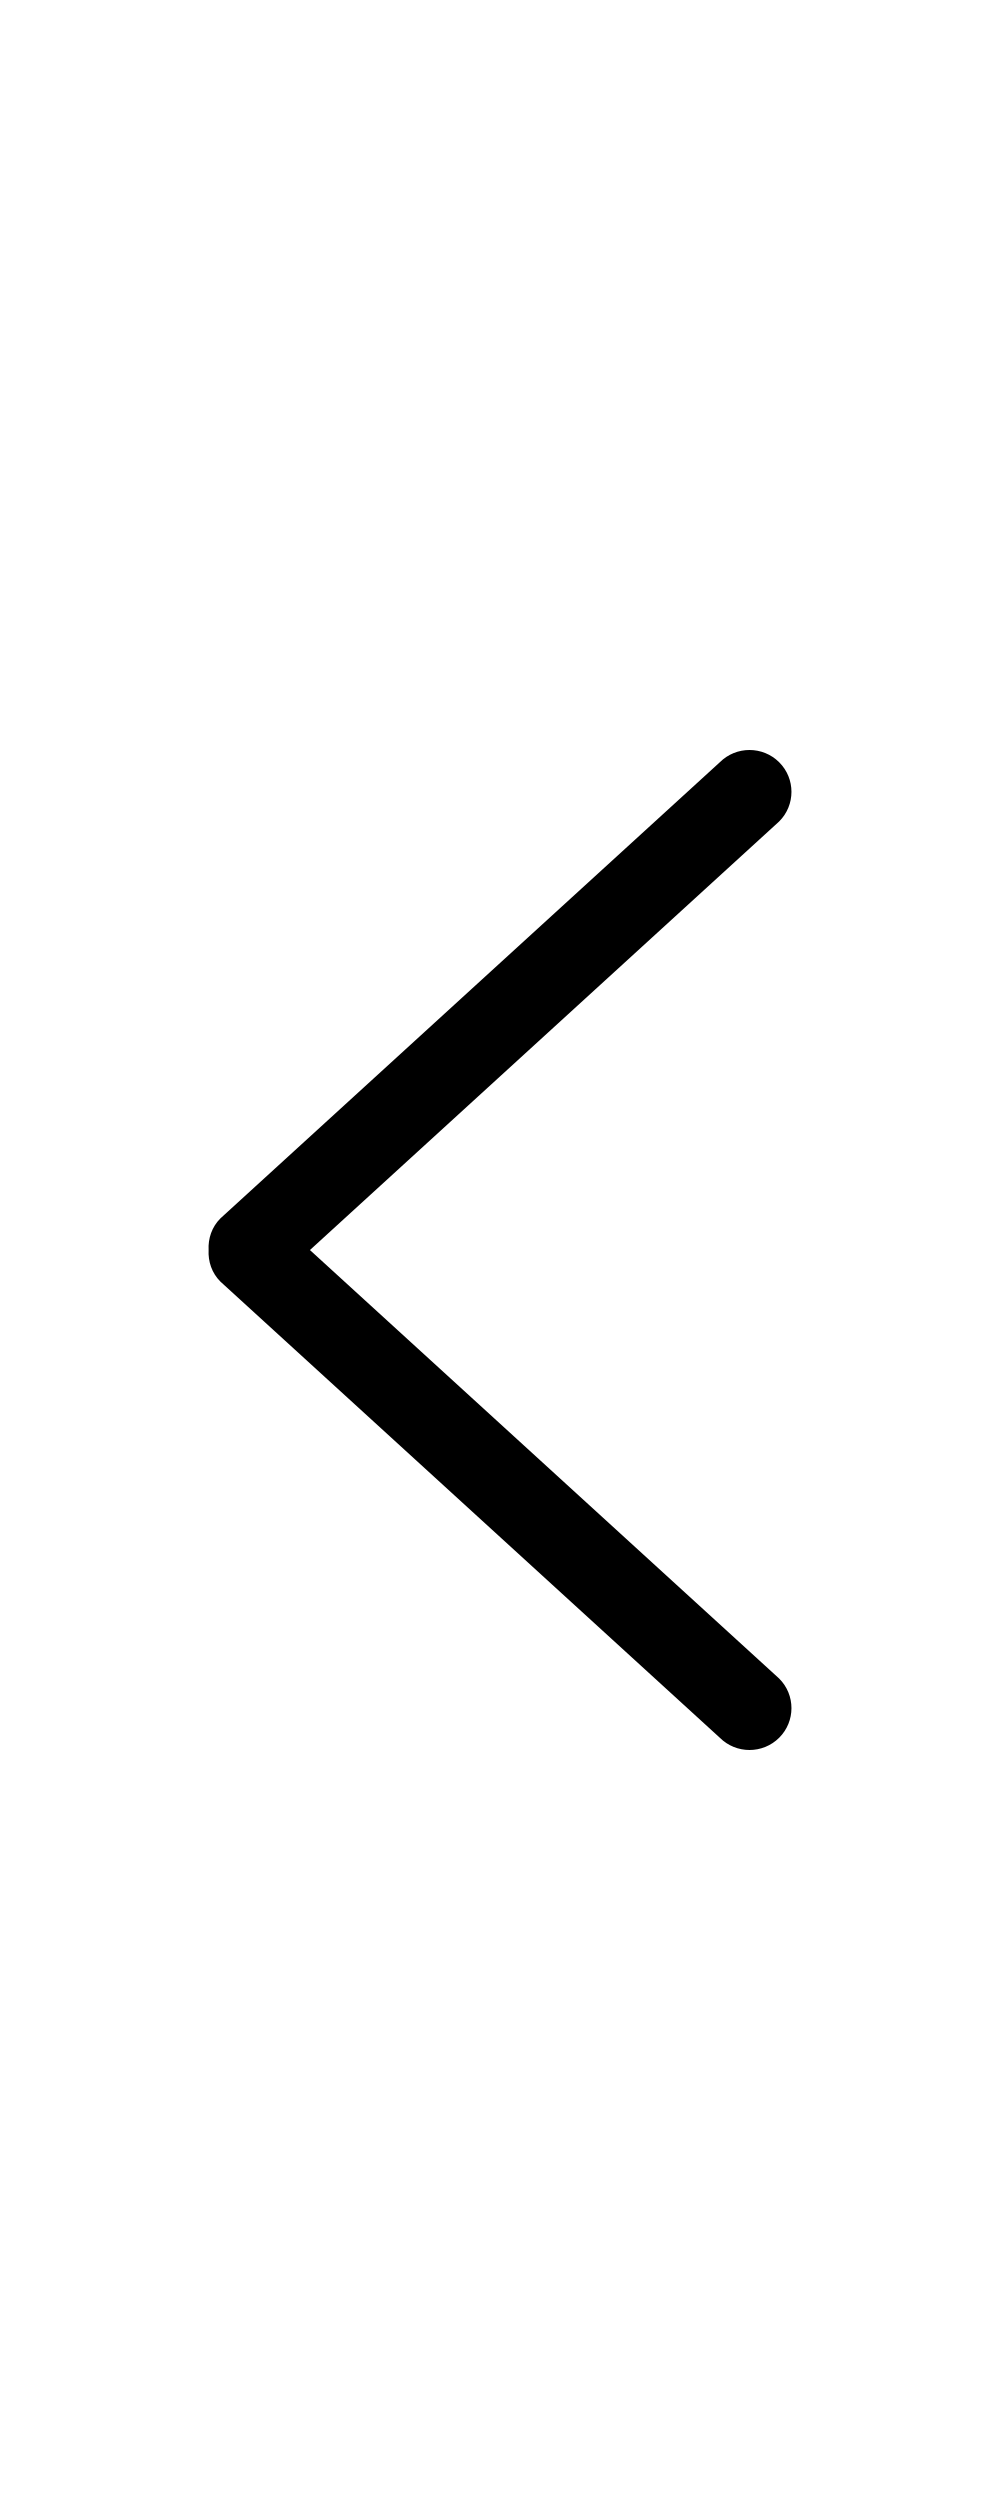
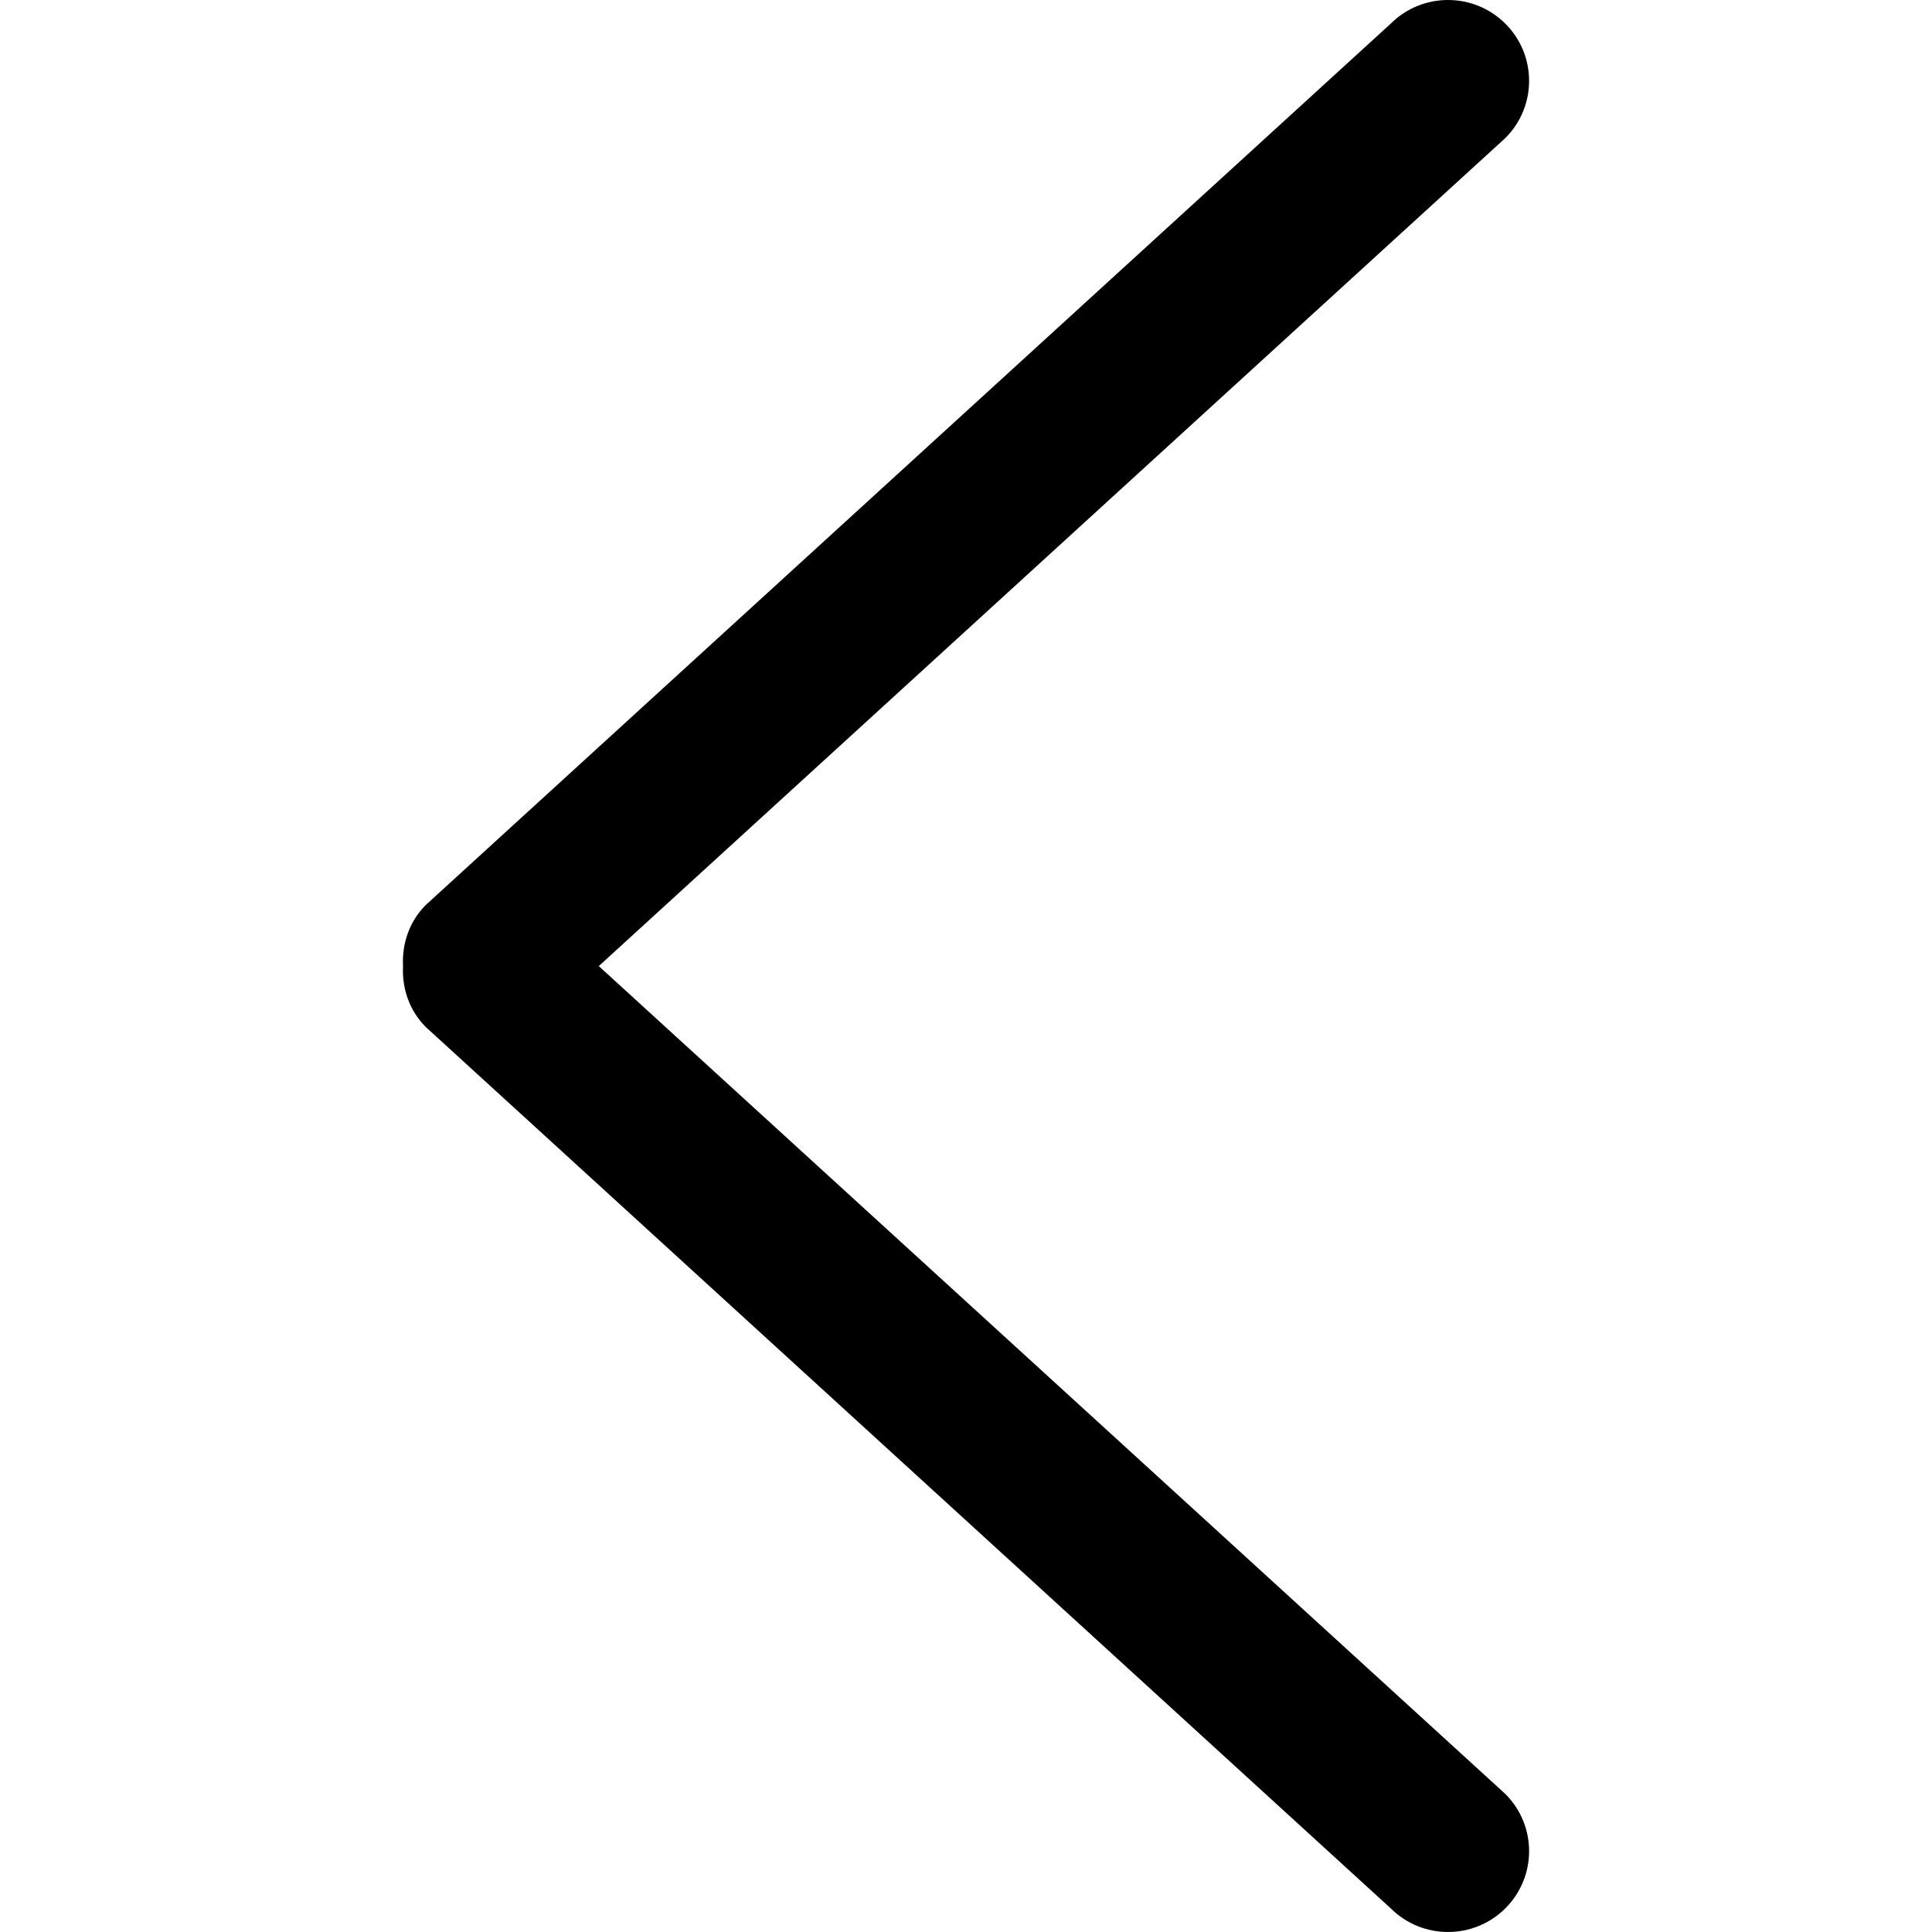
- <svg xmlns="http://www.w3.org/2000/svg" version="1.1" id="Capa_1" width="40px" height="100px" x="0px" y="0px" viewBox="0 0 791.966 791.967" style="enable-background:new 0 0 791.966 791.967;" xml:space="preserve">
+ <svg xmlns="http://www.w3.org/2000/svg" version="1.1" id="Capa_1" width="40px" height="40px" x="0px" y="0px" viewBox="0 0 791.966 791.967" style="enable-background:new 0 0 791.966 791.967;" xml:space="preserve">
  <g id="_x37_">
    <g>
      <path d="M245.454,396.017L617.077,56.579c12.973-12.94,12.973-33.934,0-46.874c-12.973-12.94-34.033-12.94-47.006,0     L174.615,370.896c-6.932,6.899-9.87,16.076-9.408,25.087c-0.462,9.045,2.476,18.188,9.408,25.088l395.456,361.19     c12.973,12.94,34.033,12.94,47.006,0c12.973-12.939,12.973-33.934,0-46.873L245.454,396.017z" />
    </g>
  </g>
</svg>
